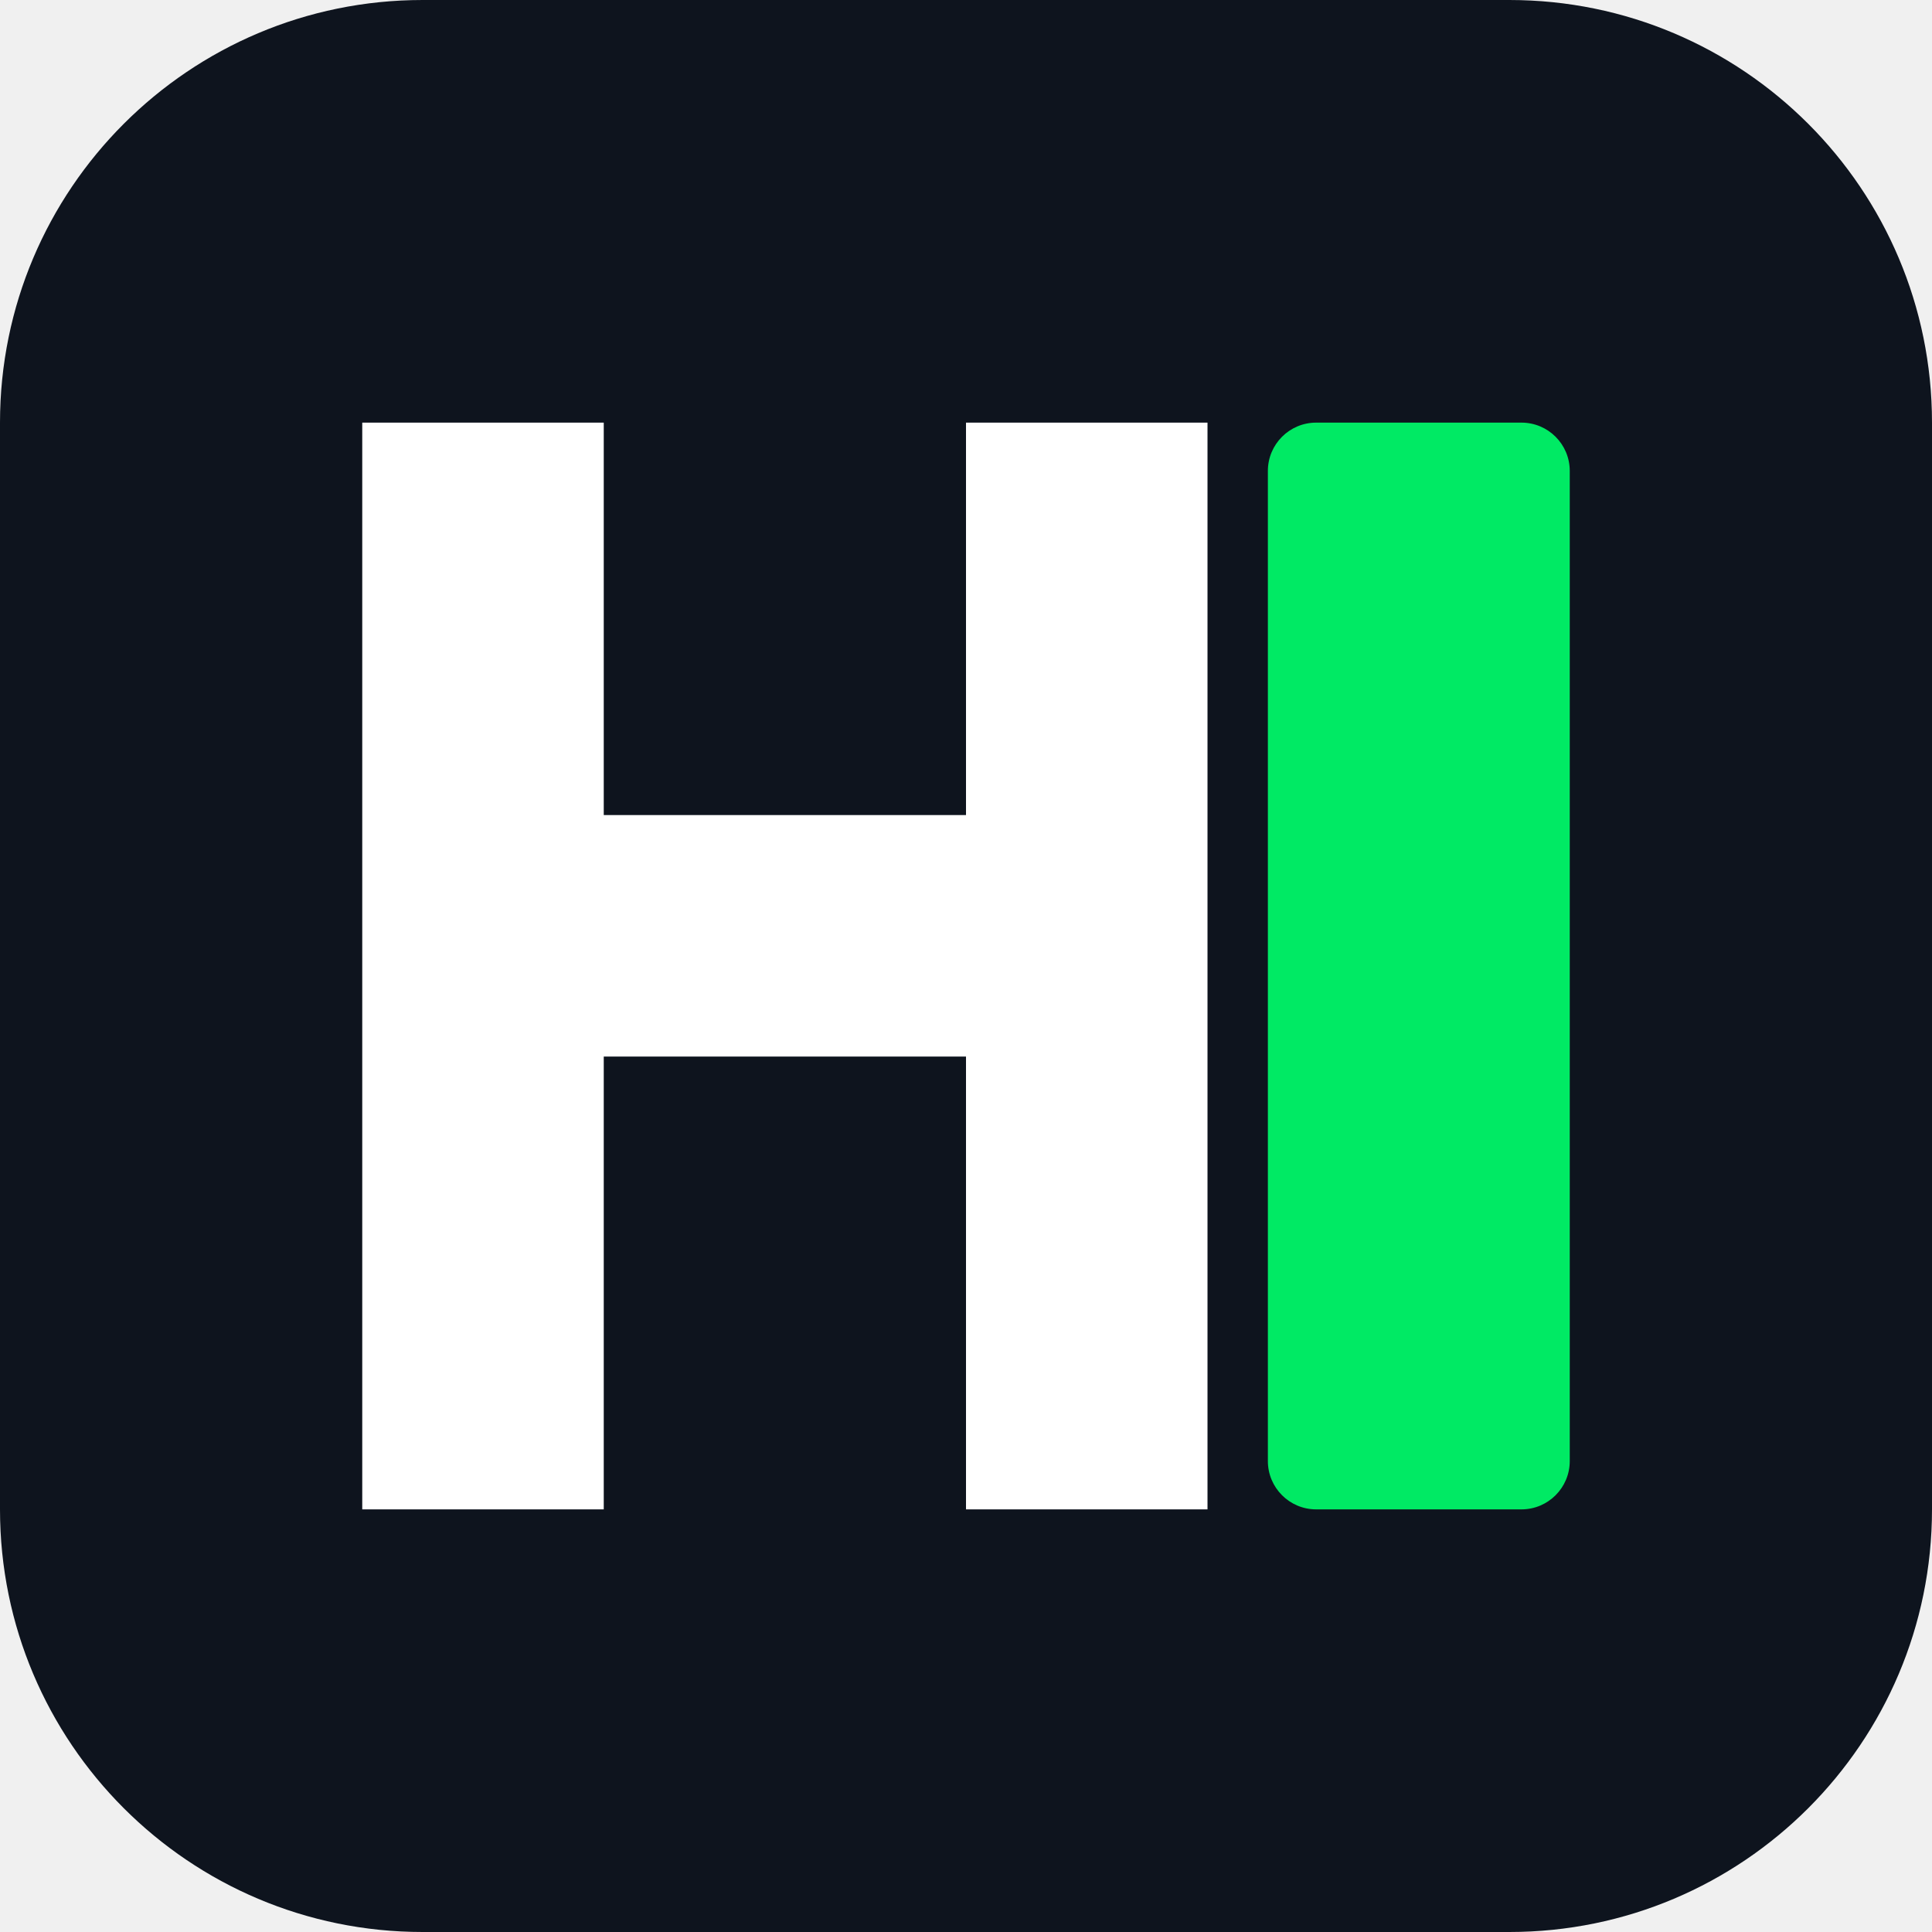
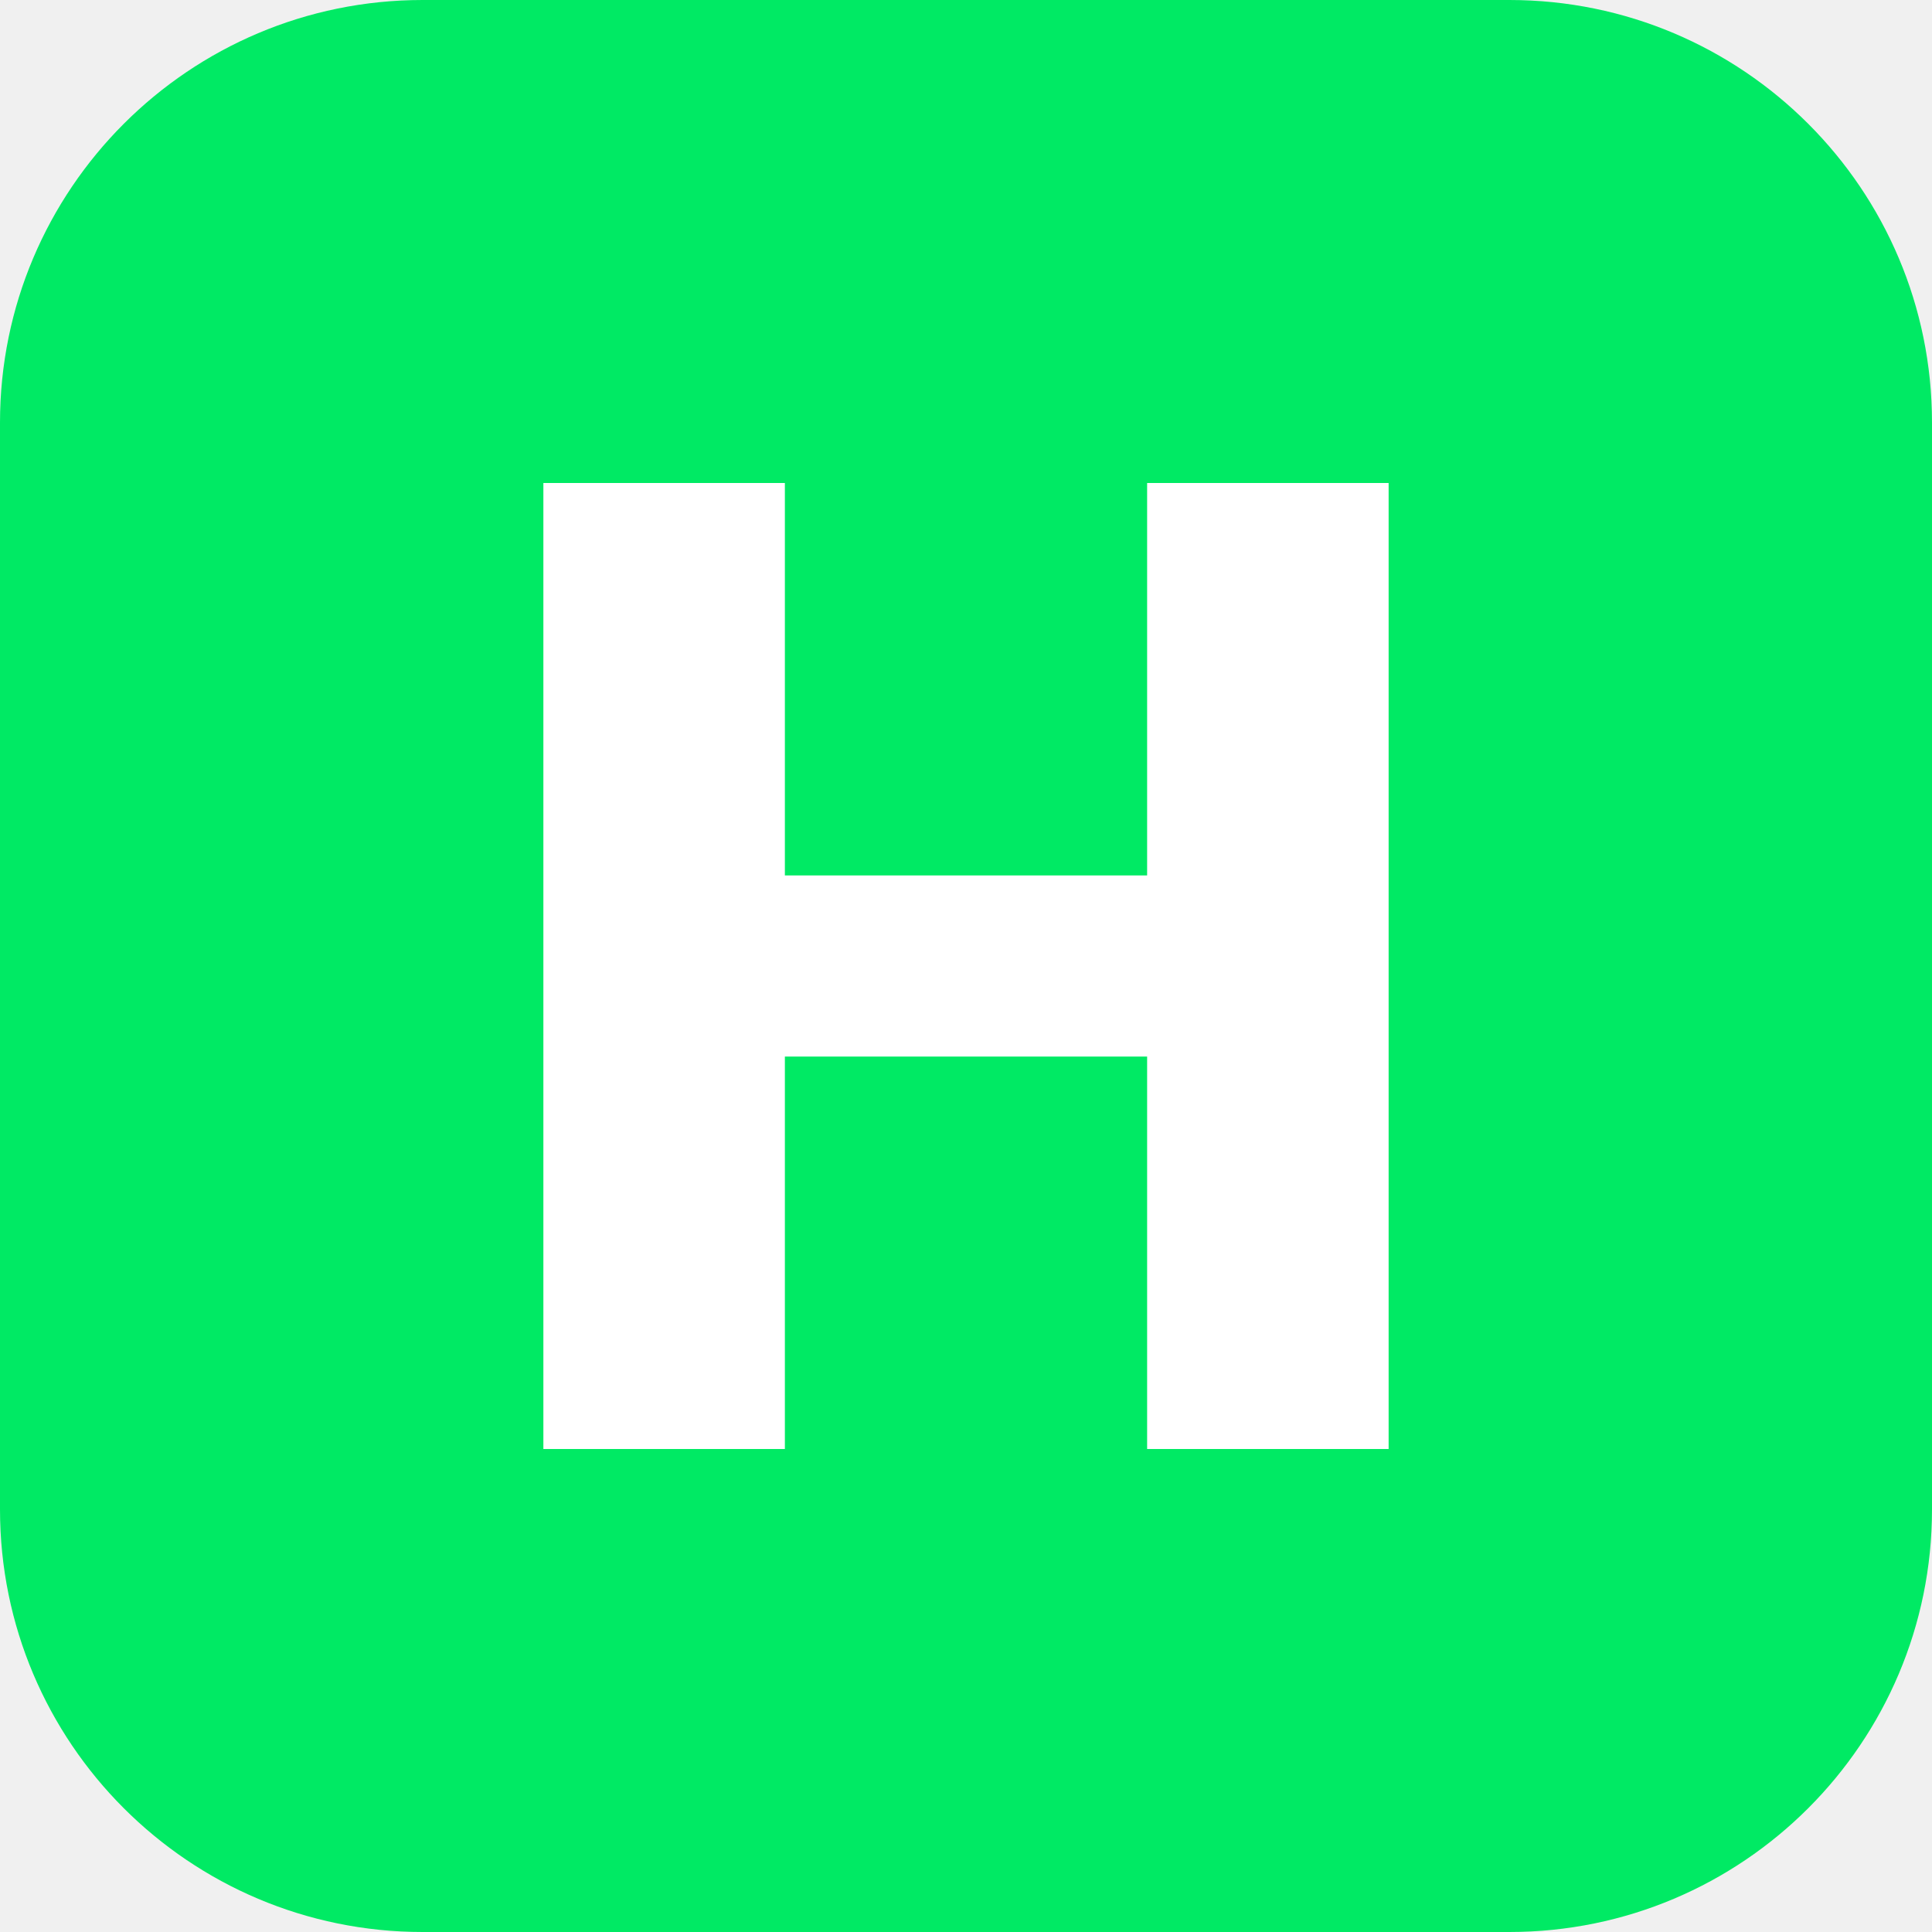
<svg xmlns="http://www.w3.org/2000/svg" viewBox="0 0 32 32" fill="none">
-   <rect width="32" height="32" rx="7" fill="#0E141E" />
-   <path d="M6 7h4v6.5h6V7h4v18h-4v-7.5h-6V25H6V7z" fill="#FFFFFF" />
-   <rect x="21" y="7" width="5" height="18" rx="0.8" fill="#00EA64" />
+   <rect width="32" height="32" rx="7" fill="#00EA64" />
+   <path d="M9 8h4v6.5h6V8h4v16h-4v-6.5h-6V24H9V8z" fill="#FFFFFF" />
</svg>
